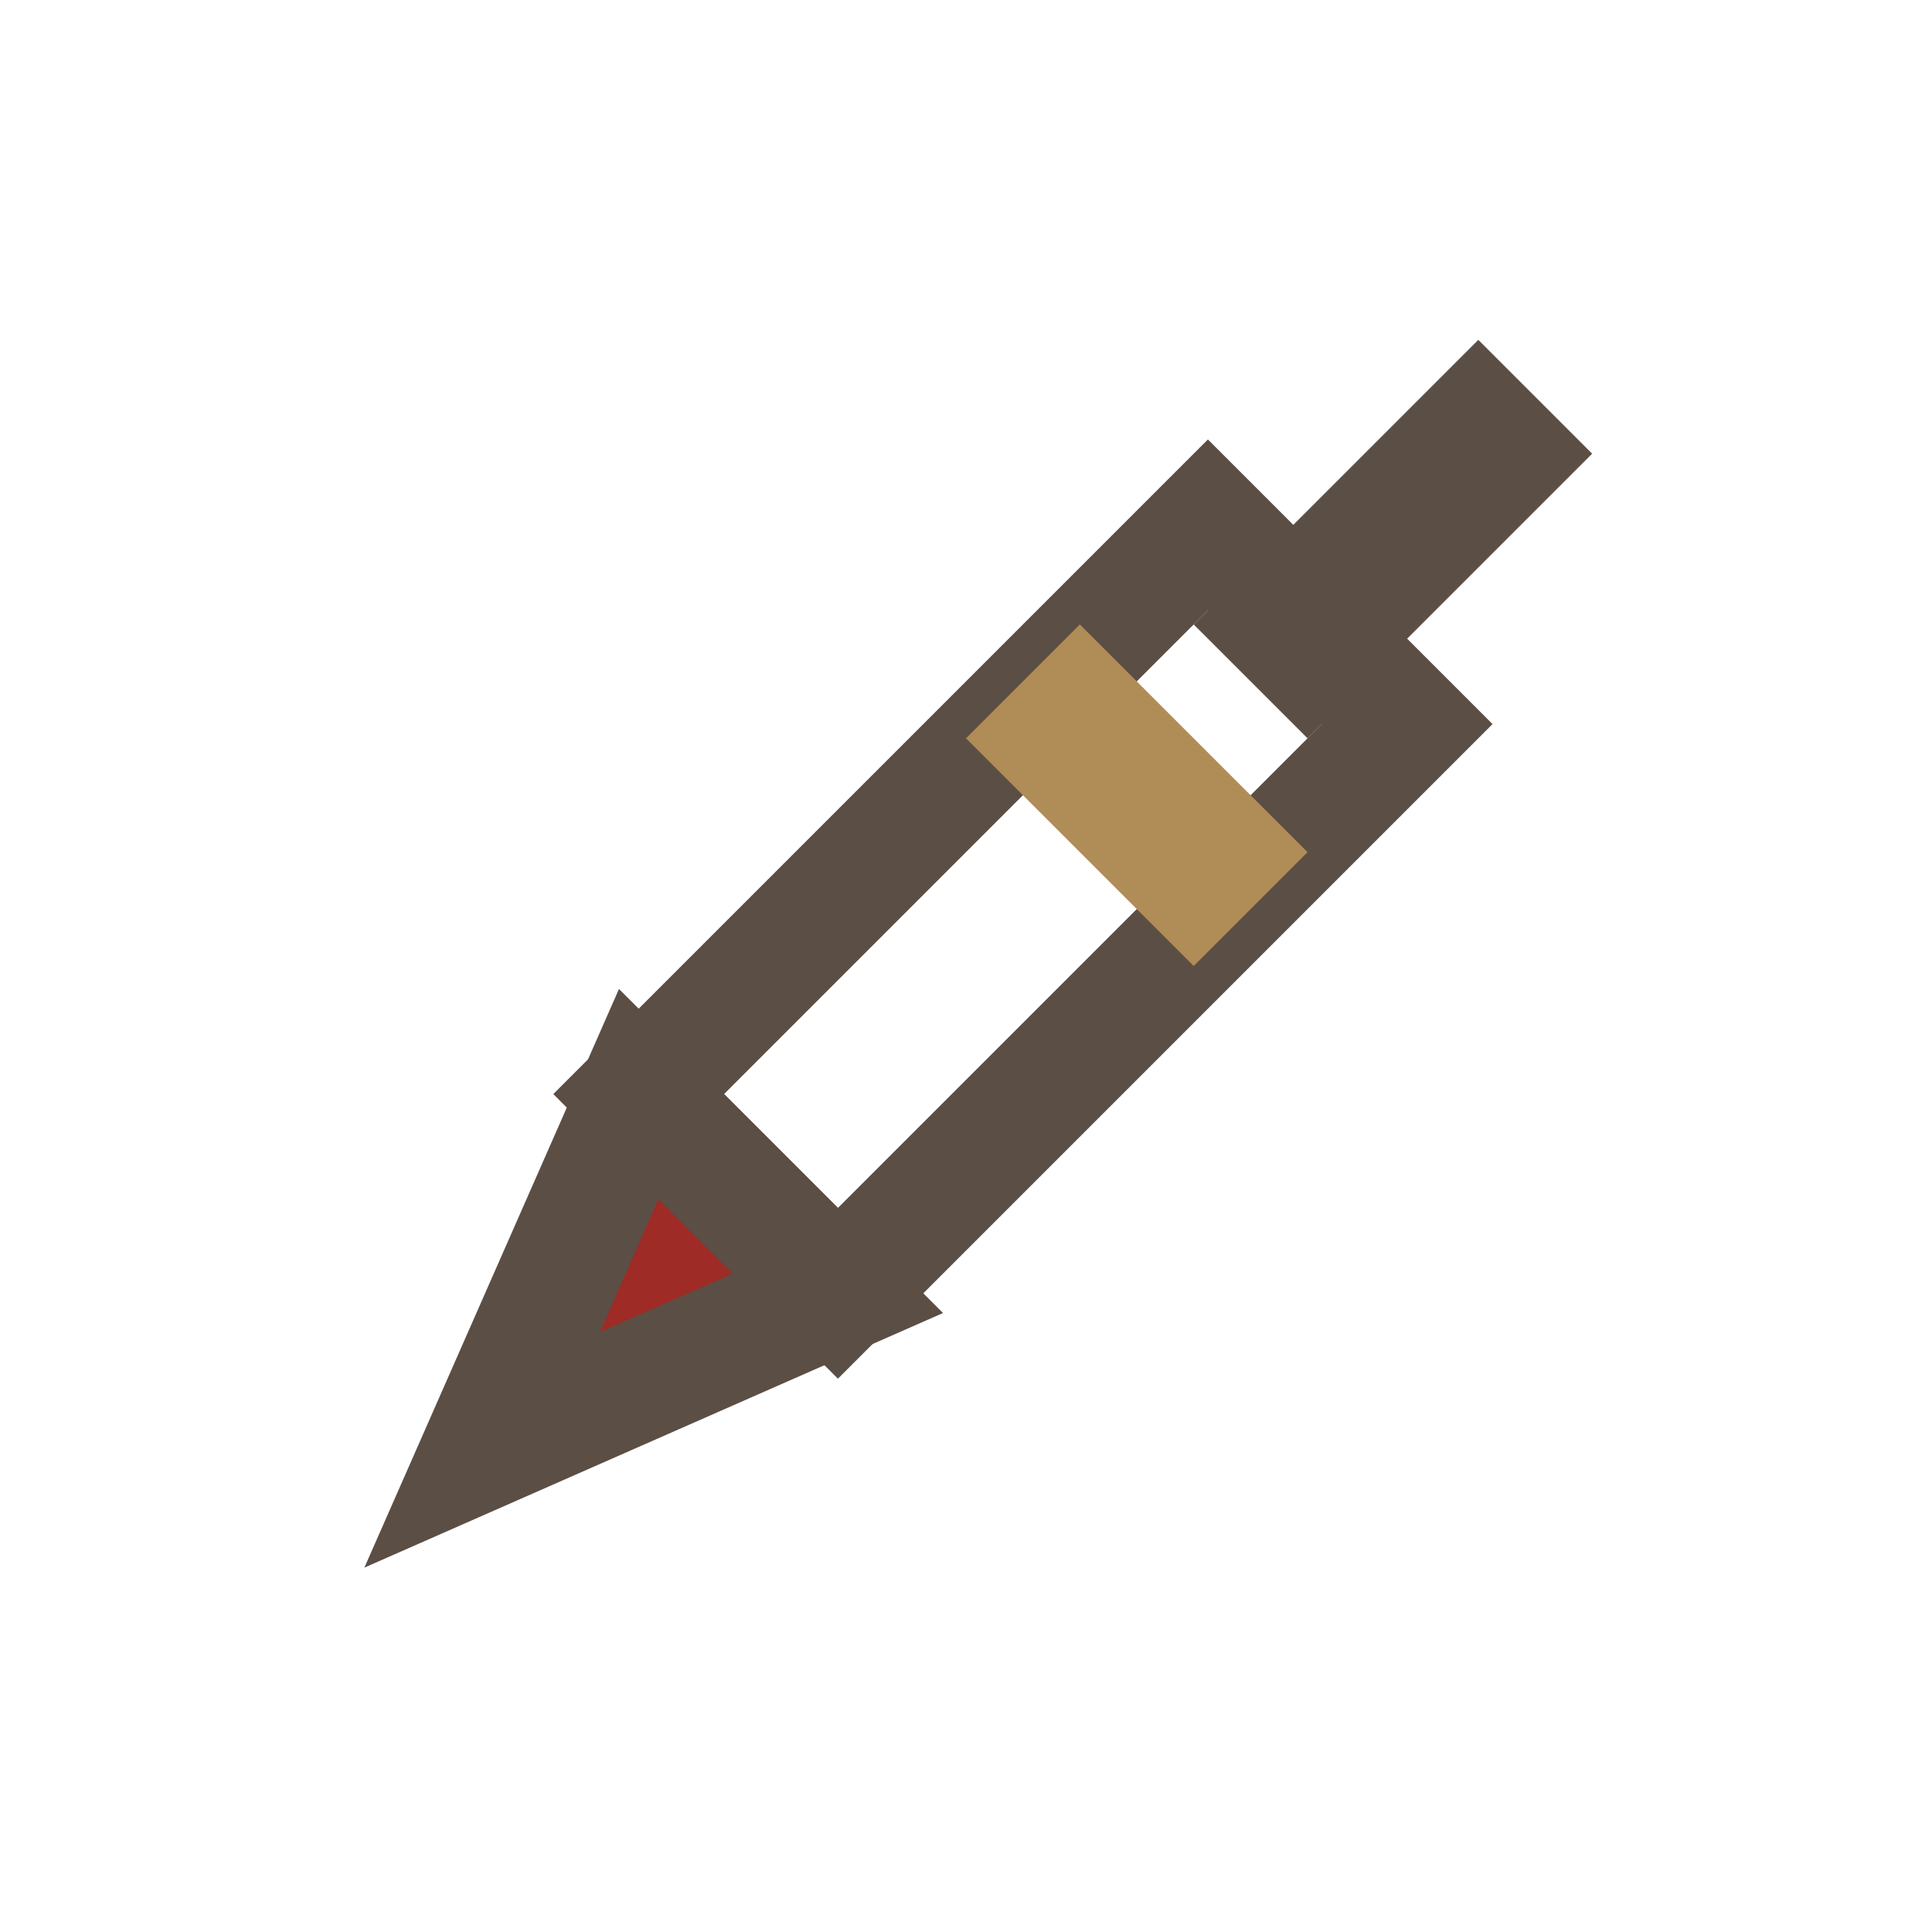
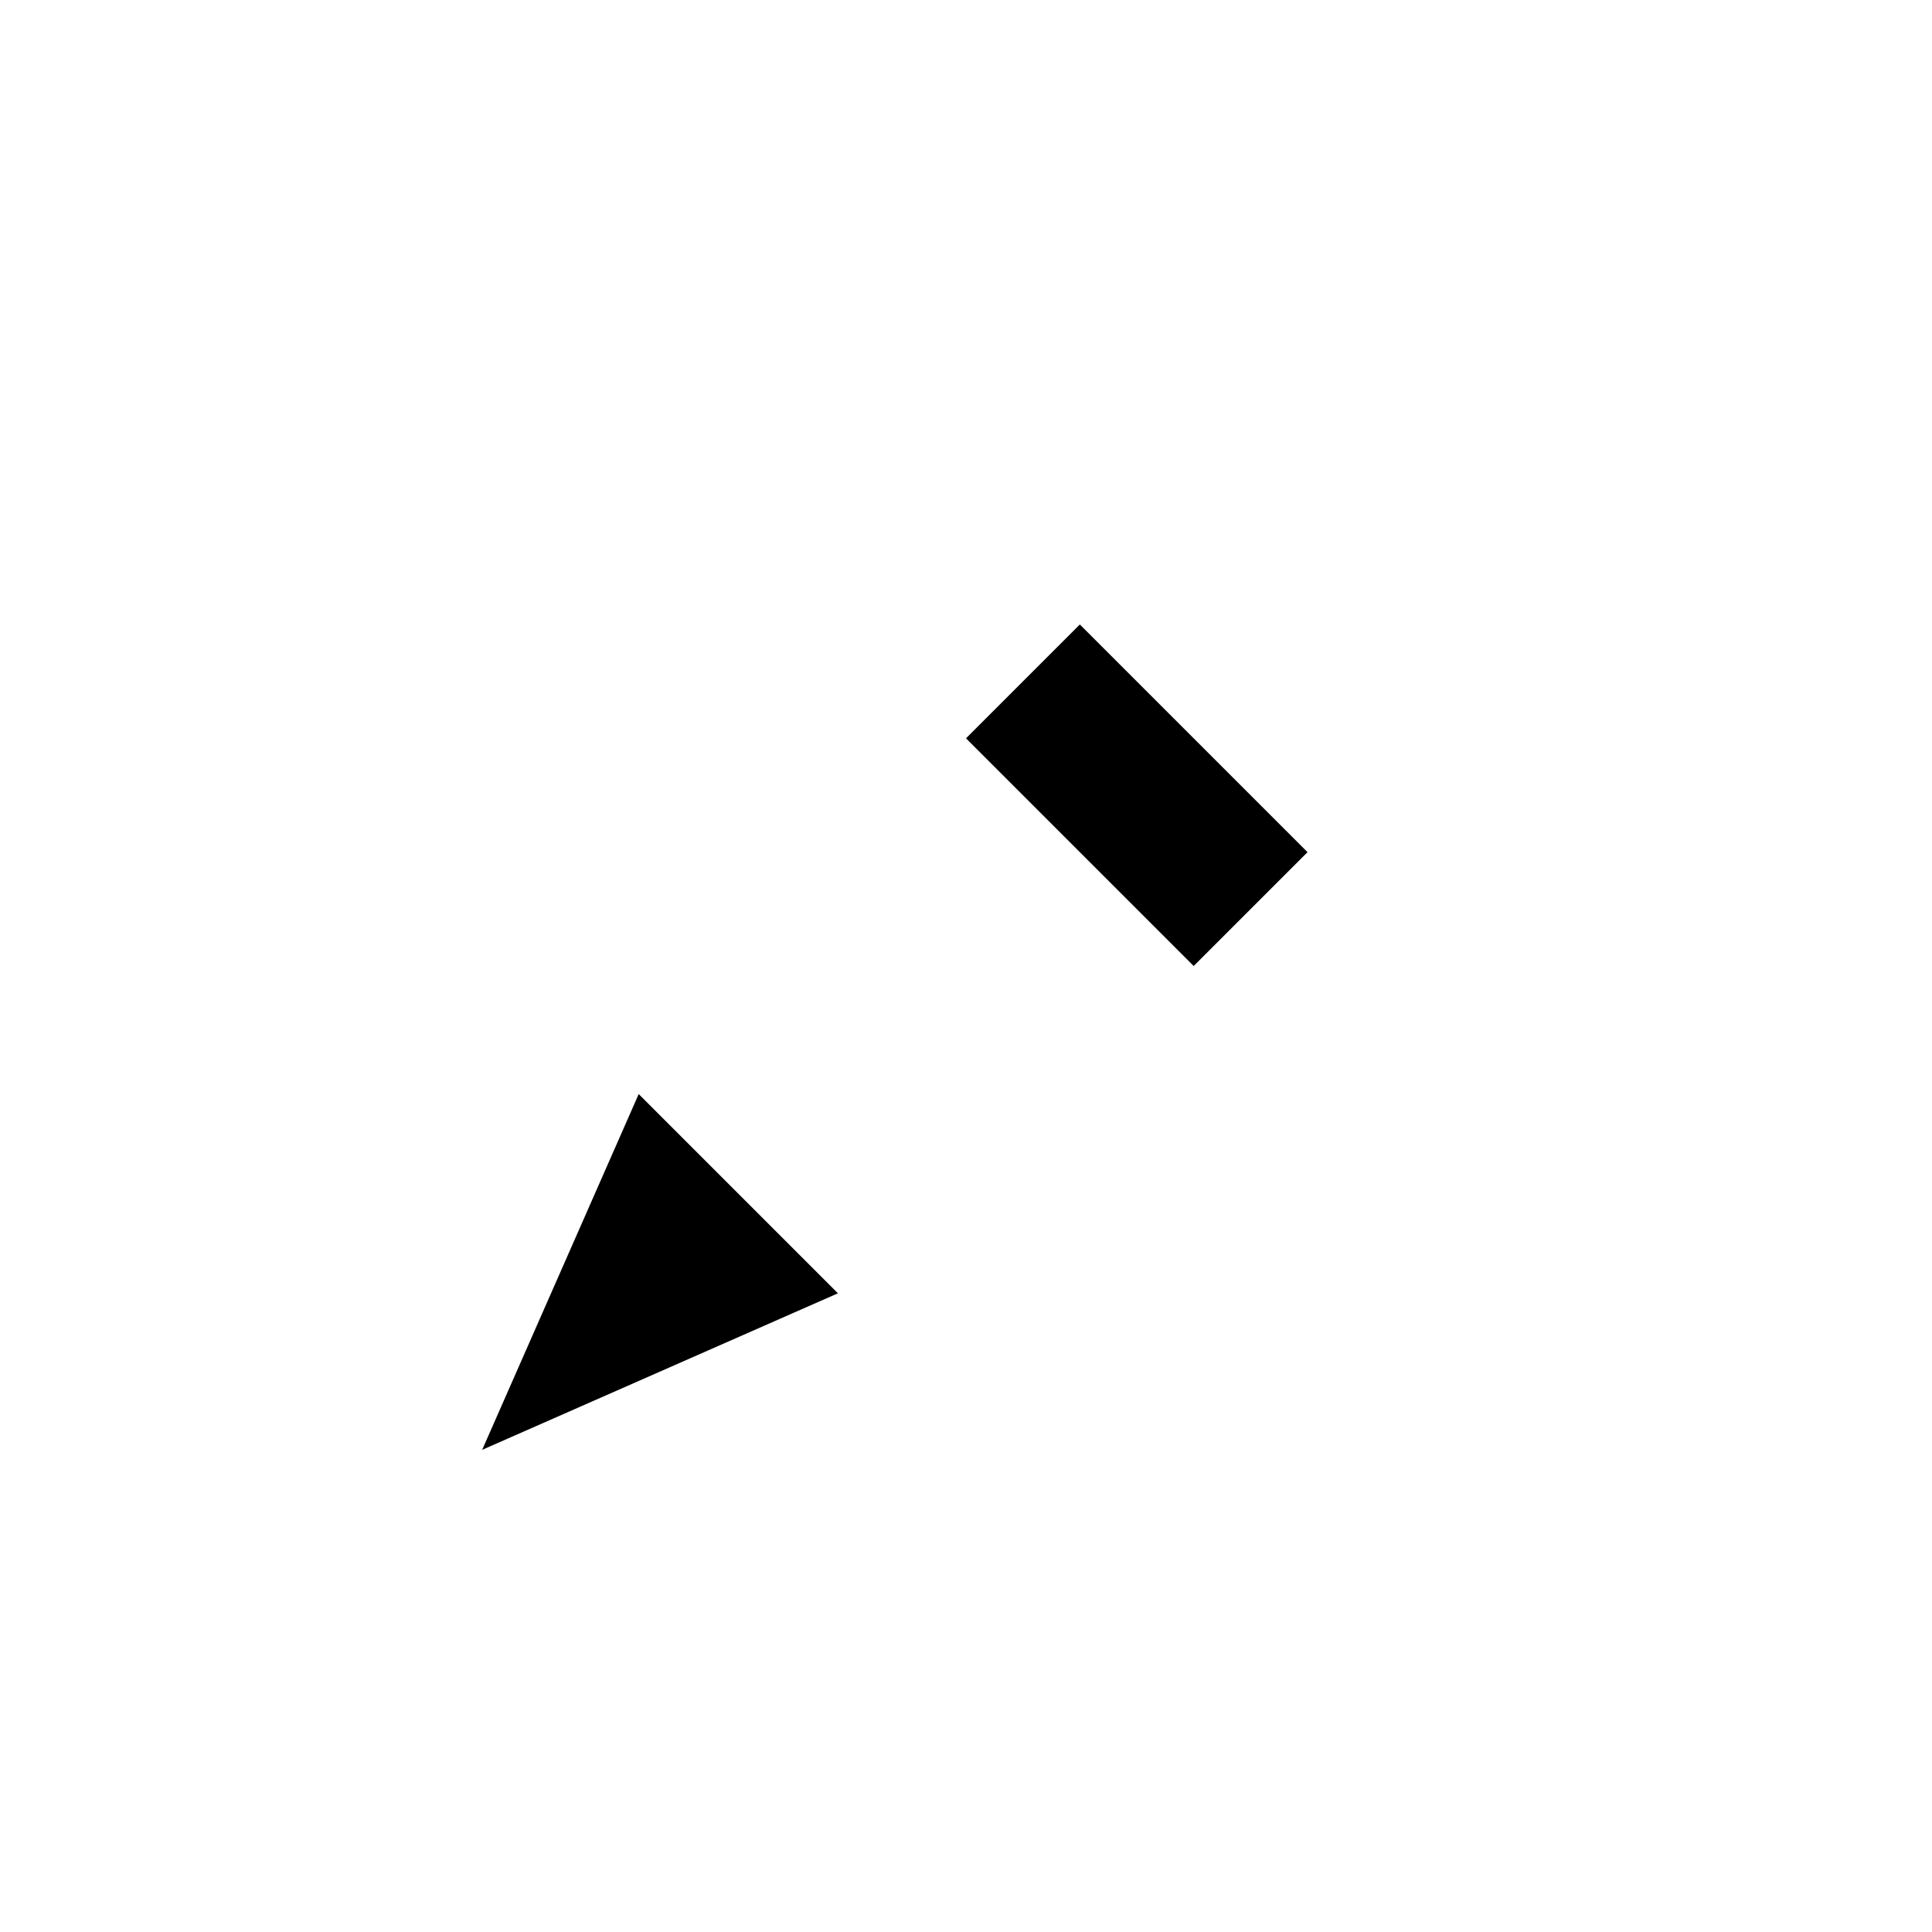
<svg xmlns="http://www.w3.org/2000/svg" viewBox="0 0 48 48">
  <g transform="rotate(45 24 24)">
-     <path d="M24 6v6" stroke="#5B4E45" stroke-width="4" stroke-linecap="square" />
-     <rect x="20.5" y="12" width="7" height="20" fill="none" stroke="#5B4E45" stroke-width="3" />
-     <path d="M20.5 32h7l-3.5 9z" fill="#9E2B25" stroke="#5B4E45" stroke-width="3" stroke-linejoin="miter" />
-     <rect x="20" y="16" width="8" height="4" fill="#B08D57" />
+     <path d="M24 6v6" stroke="__LINE__" stroke-width="4" stroke-linecap="square" />
+     <rect x="20.5" y="12" width="7" height="20" fill="none" stroke="__LINE__" stroke-width="3" />
+     <path d="M20.5 32h7l-3.5 9z" fill="__ACCENT__" stroke="__LINE__" stroke-width="3" stroke-linejoin="miter" />
+     <rect x="20" y="16" width="8" height="4" fill="__GOLD__" />
  </g>
</svg>
